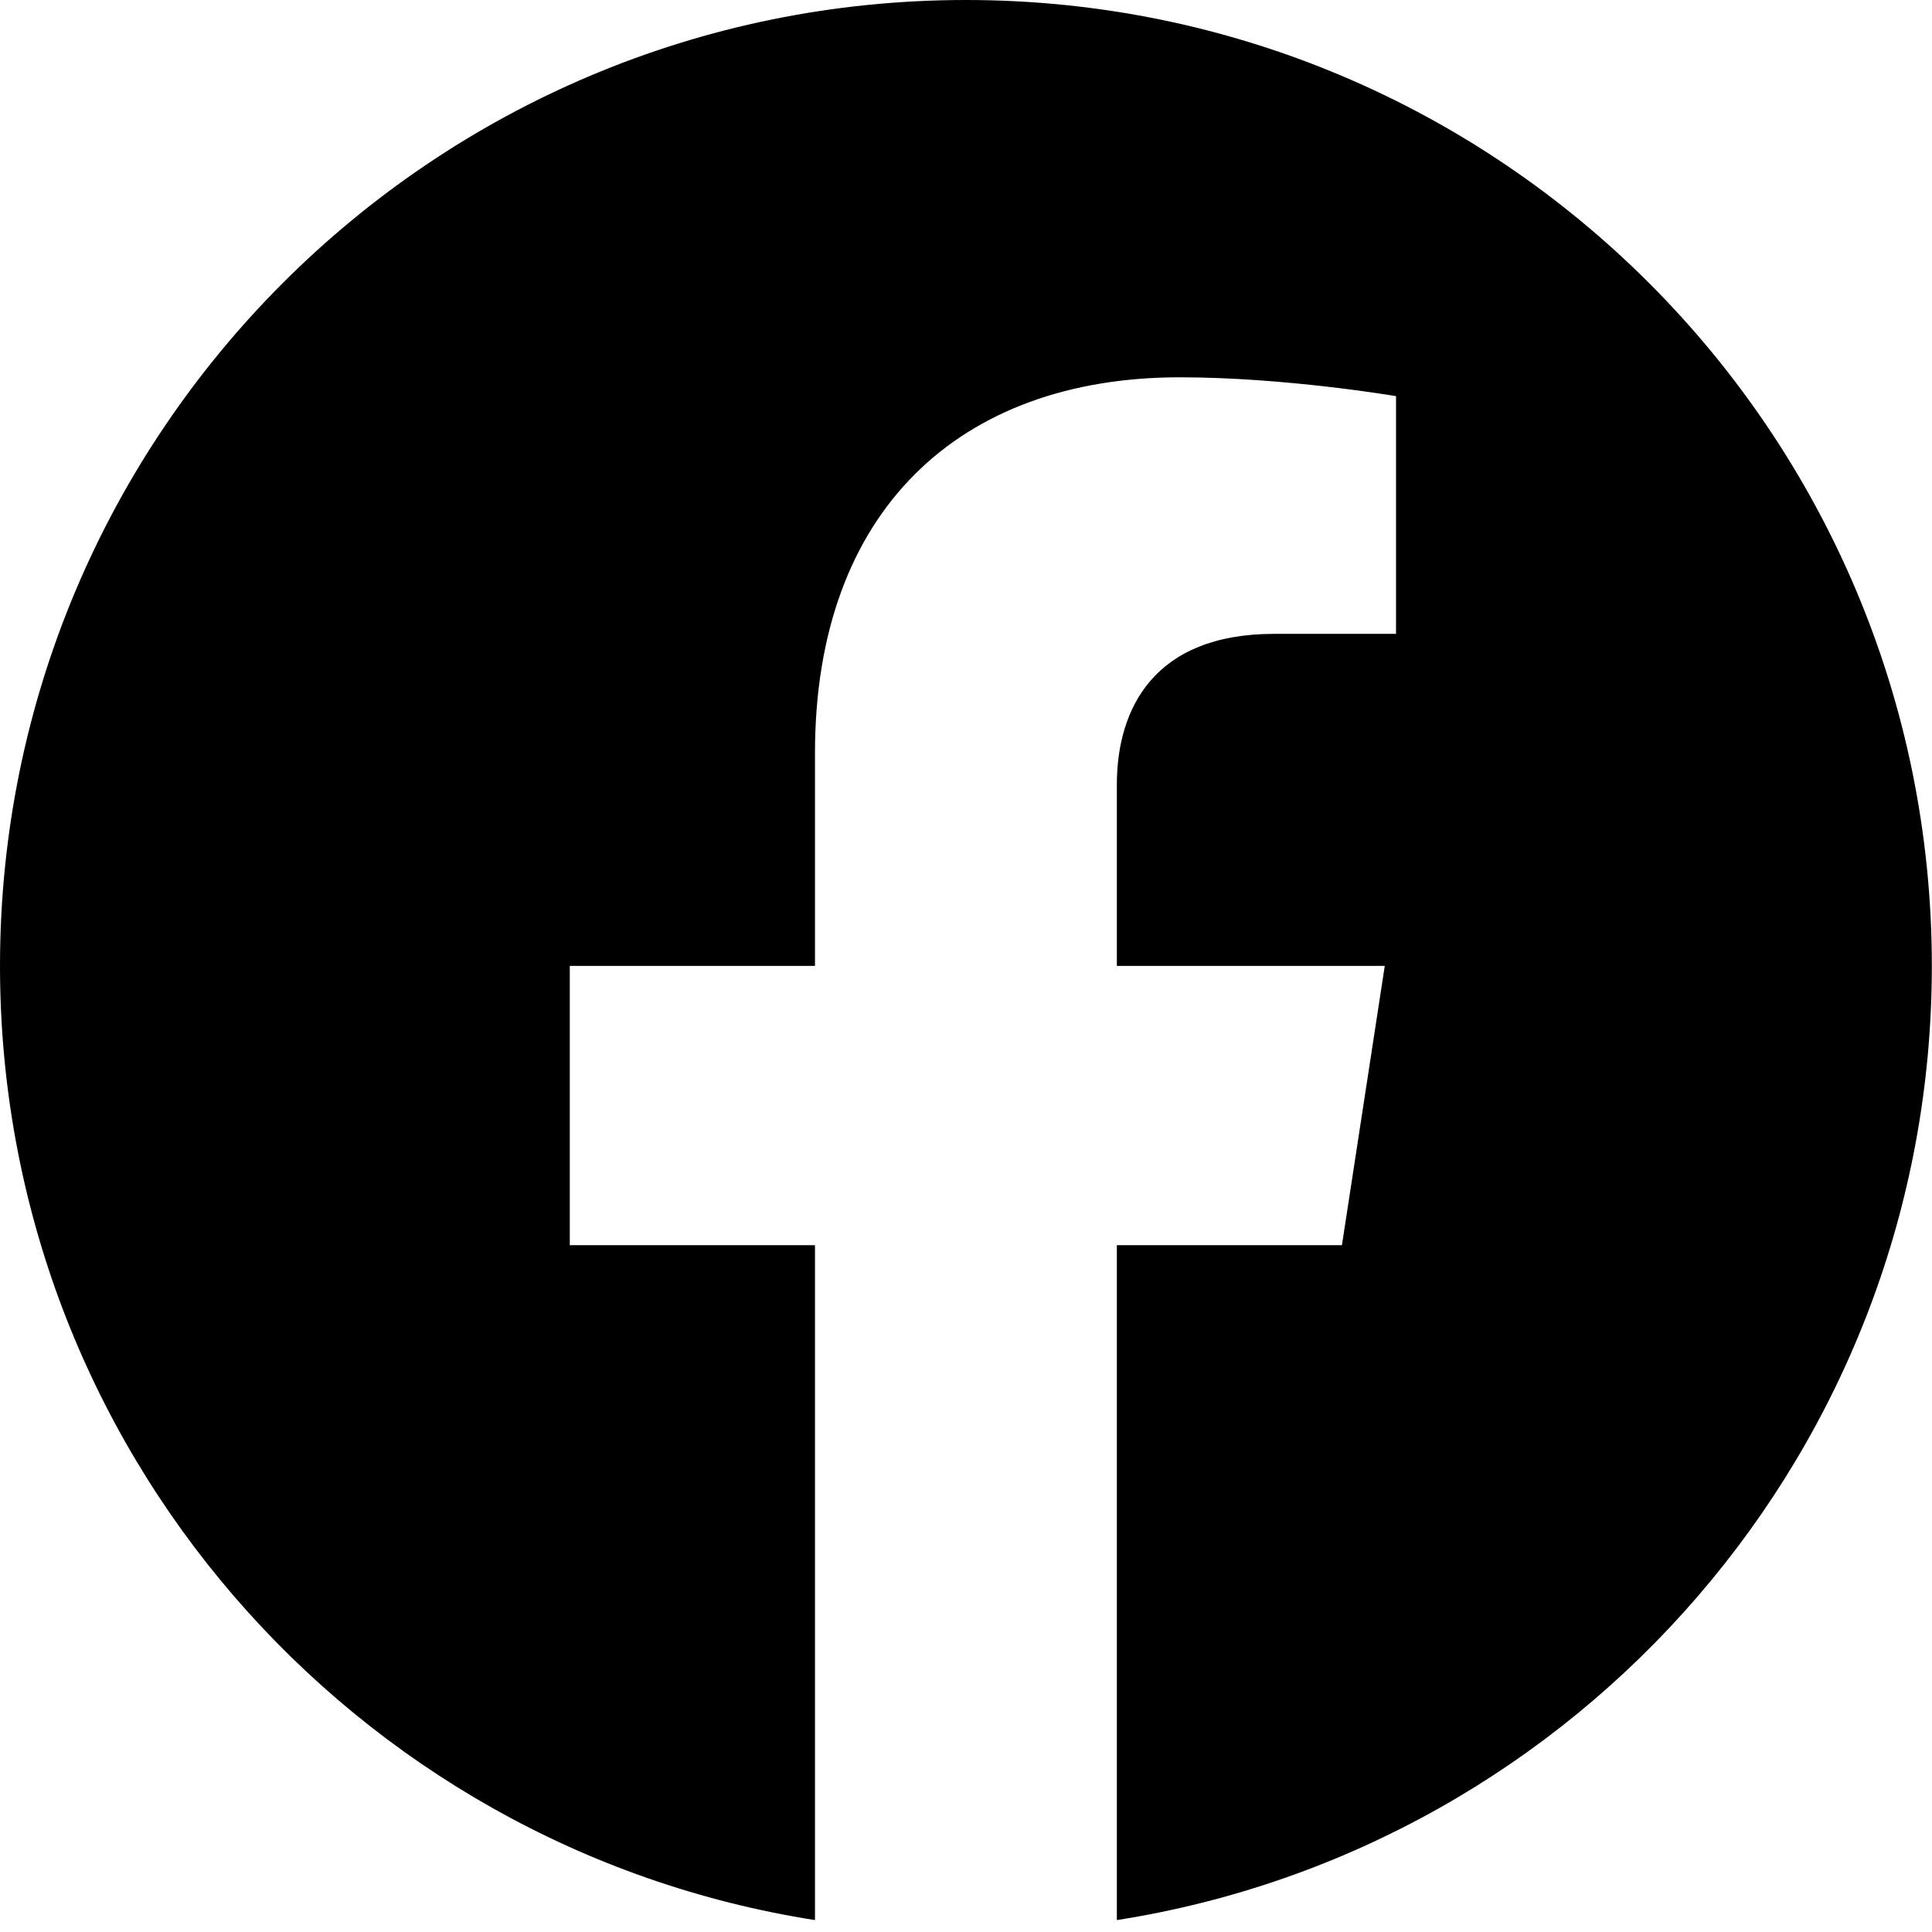
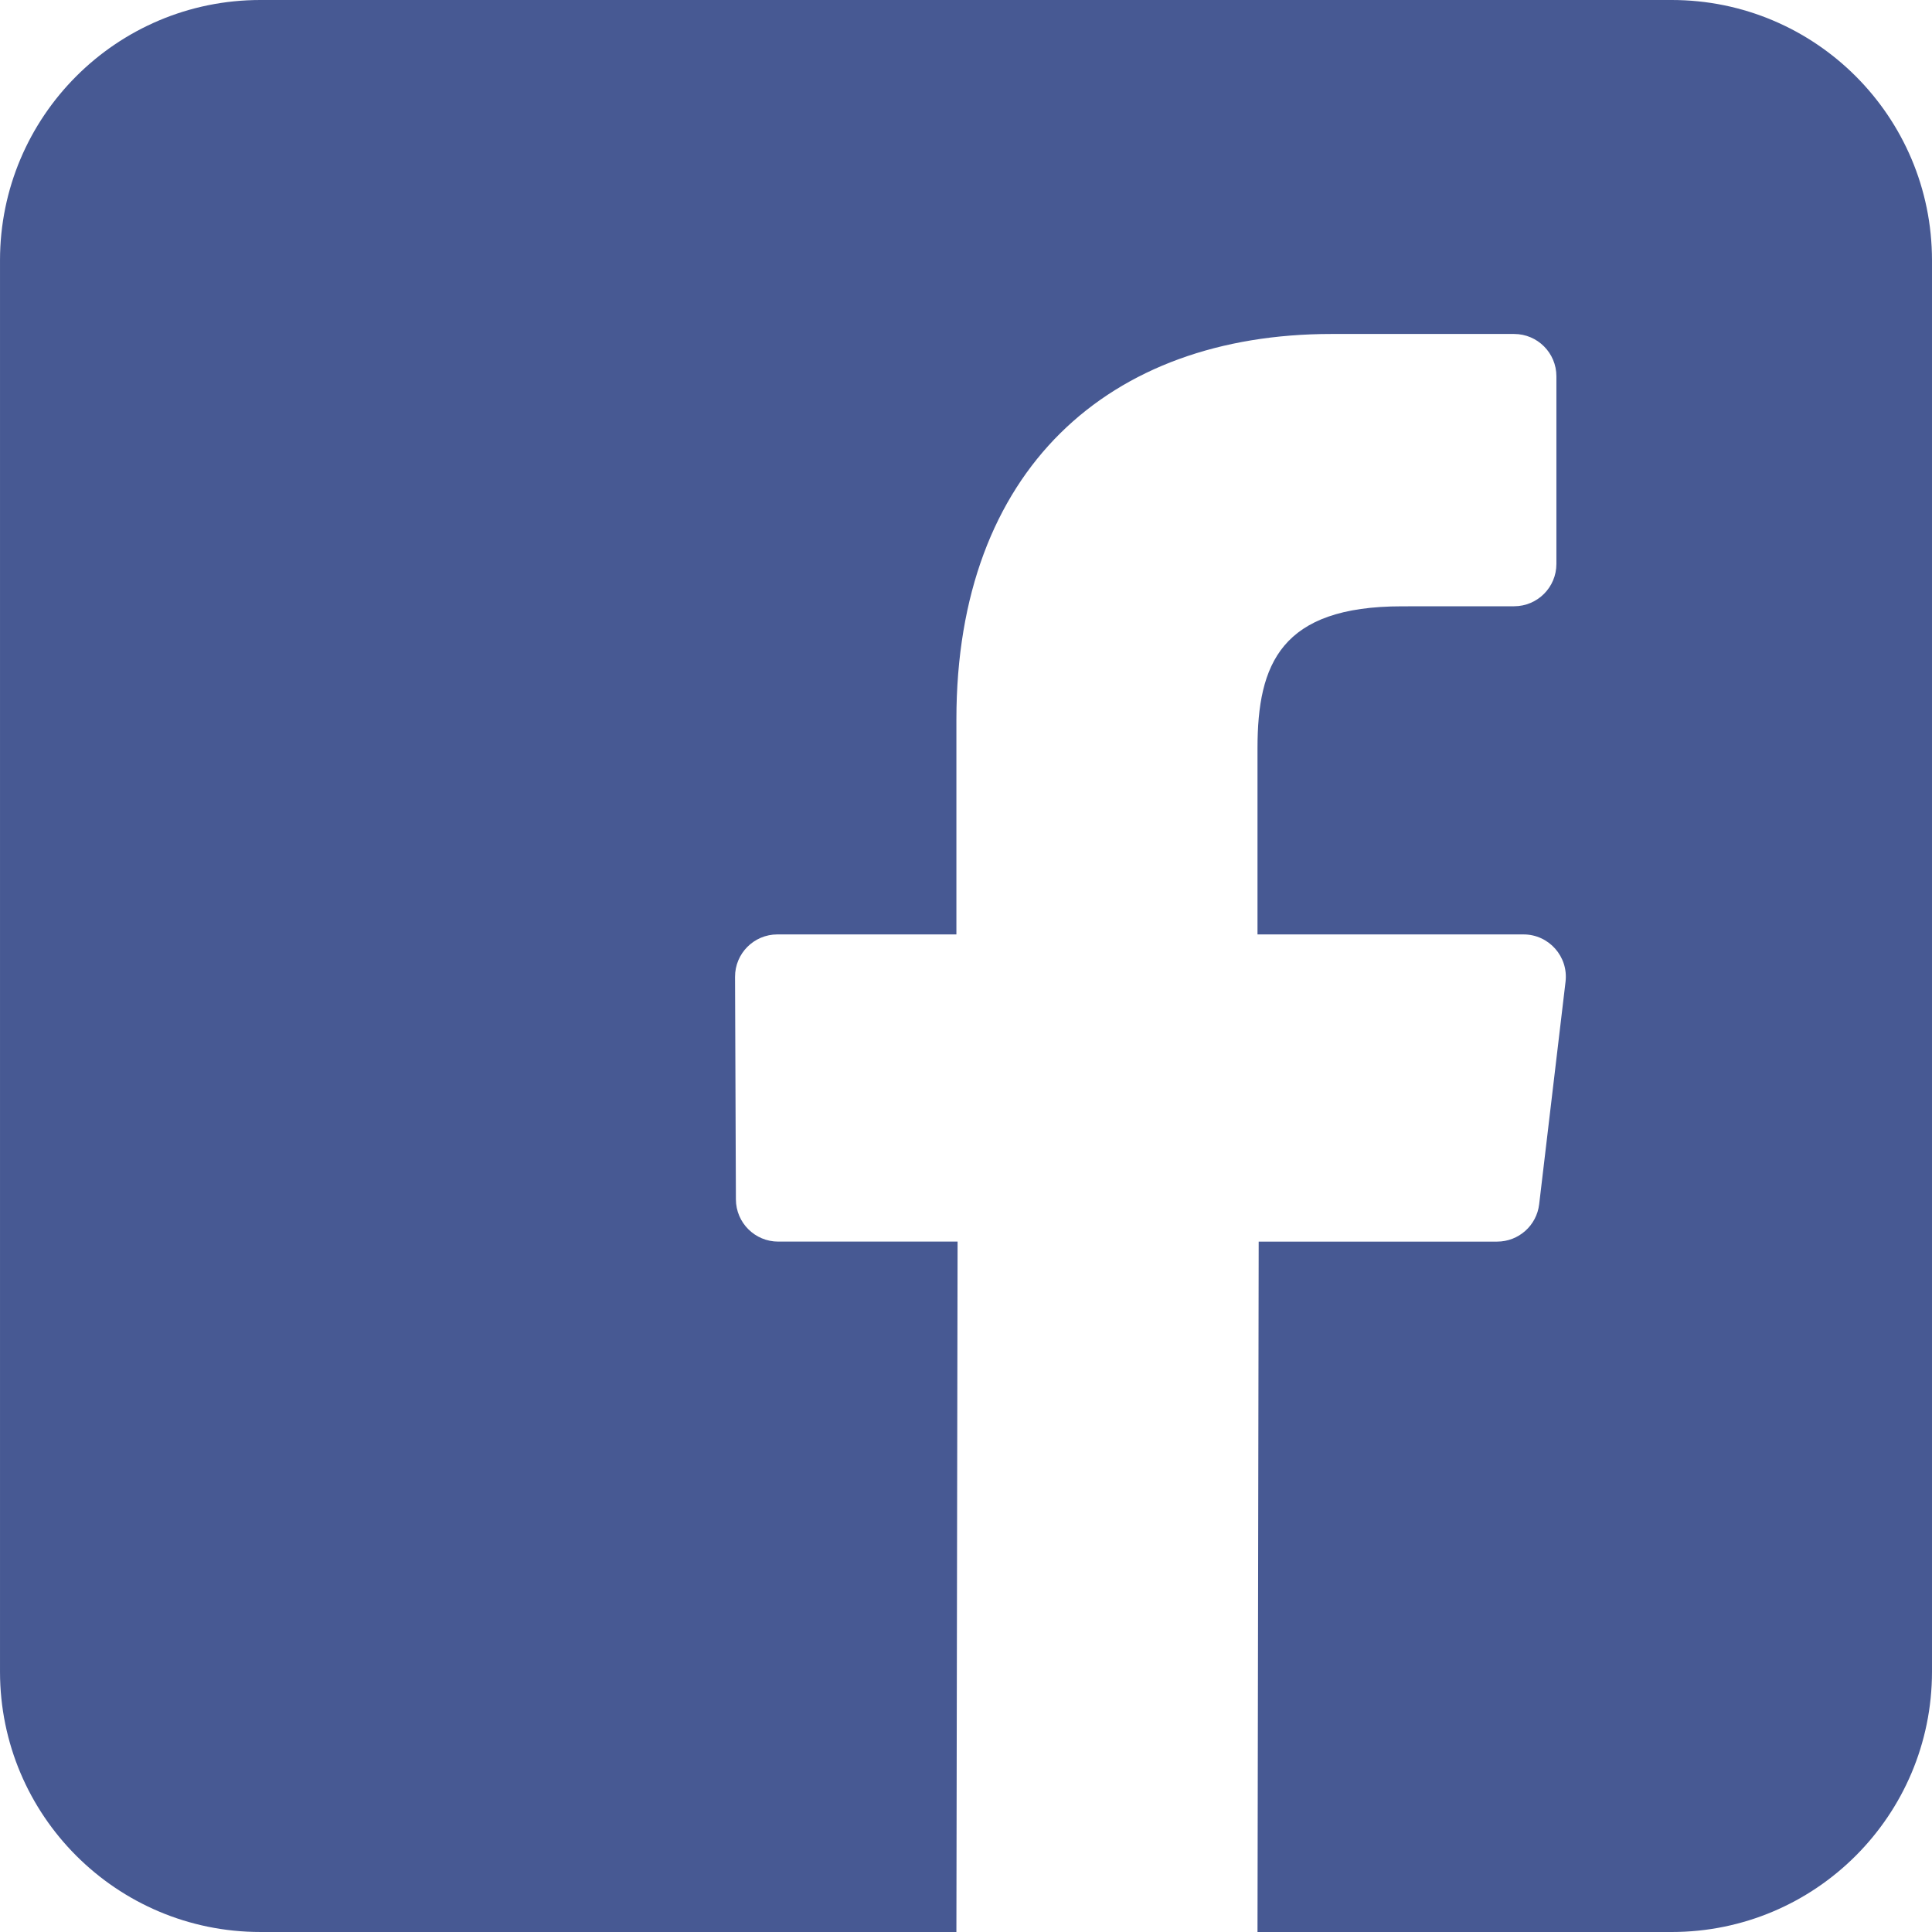
- <svg xmlns="http://www.w3.org/2000/svg" role="img" viewBox="0 0 24 24">
-   <path d="M23.998 11.999C23.998 5.372 18.626 0 11.999 0C5.372 0 0 5.372 0 11.999C0 17.988 4.388 22.952 10.124 23.852V15.468H7.078V11.999H10.124V9.356C10.124 6.348 11.916 4.687 14.656 4.687C15.969 4.687 17.342 4.921 17.342 4.921V7.874H15.829C14.339 7.874 13.874 8.799 13.874 9.748V11.999H17.202L16.67 15.468H13.874V23.852C19.61 22.952 23.998 17.988 23.998 11.999Z" />
+ <svg xmlns="http://www.w3.org/2000/svg" version="1.1" id="Layer_1" x="0px" y="0px" viewBox="0 0 408.788 408.788" style="enable-background:new 0 0 408.788 408.788;" xml:space="preserve">
+   <path style="fill:#475993;" d="M353.701,0H55.087C24.665,0,0.002,24.662,0.002,55.085v298.616c0,30.423,24.662,55.085,55.085,55.085  h147.275l0.251-146.078h-37.951c-4.932,0-8.935-3.988-8.954-8.92l-0.182-47.087c-0.019-4.959,3.996-8.989,8.955-8.989h37.882  v-45.498c0-52.8,32.247-81.55,79.348-81.55h38.65c4.945,0,8.955,4.009,8.955,8.955v39.704c0,4.944-4.007,8.952-8.95,8.955  l-23.719,0.011c-25.615,0-30.575,12.172-30.575,30.035v39.389h56.285c5.363,0,9.524,4.683,8.892,10.009l-5.581,47.087  c-0.534,4.506-4.355,7.901-8.892,7.901h-50.453l-0.251,146.078h87.631c30.422,0,55.084-24.662,55.084-55.084V55.085  C408.786,24.662,384.124,0,353.701,0z" />
+   <g>
+ </g>
+   <g>
+ </g>
+   <g>
+ </g>
+   <g>
+ </g>
+   <g>
+ </g>
+   <g>
+ </g>
+   <g>
+ </g>
+   <g>
+ </g>
+   <g>
+ </g>
+   <g>
+ </g>
+   <g>
+ </g>
+   <g>
+ </g>
+   <g>
+ </g>
+   <g>
+ </g>
+   <g>
+ </g>
</svg>
